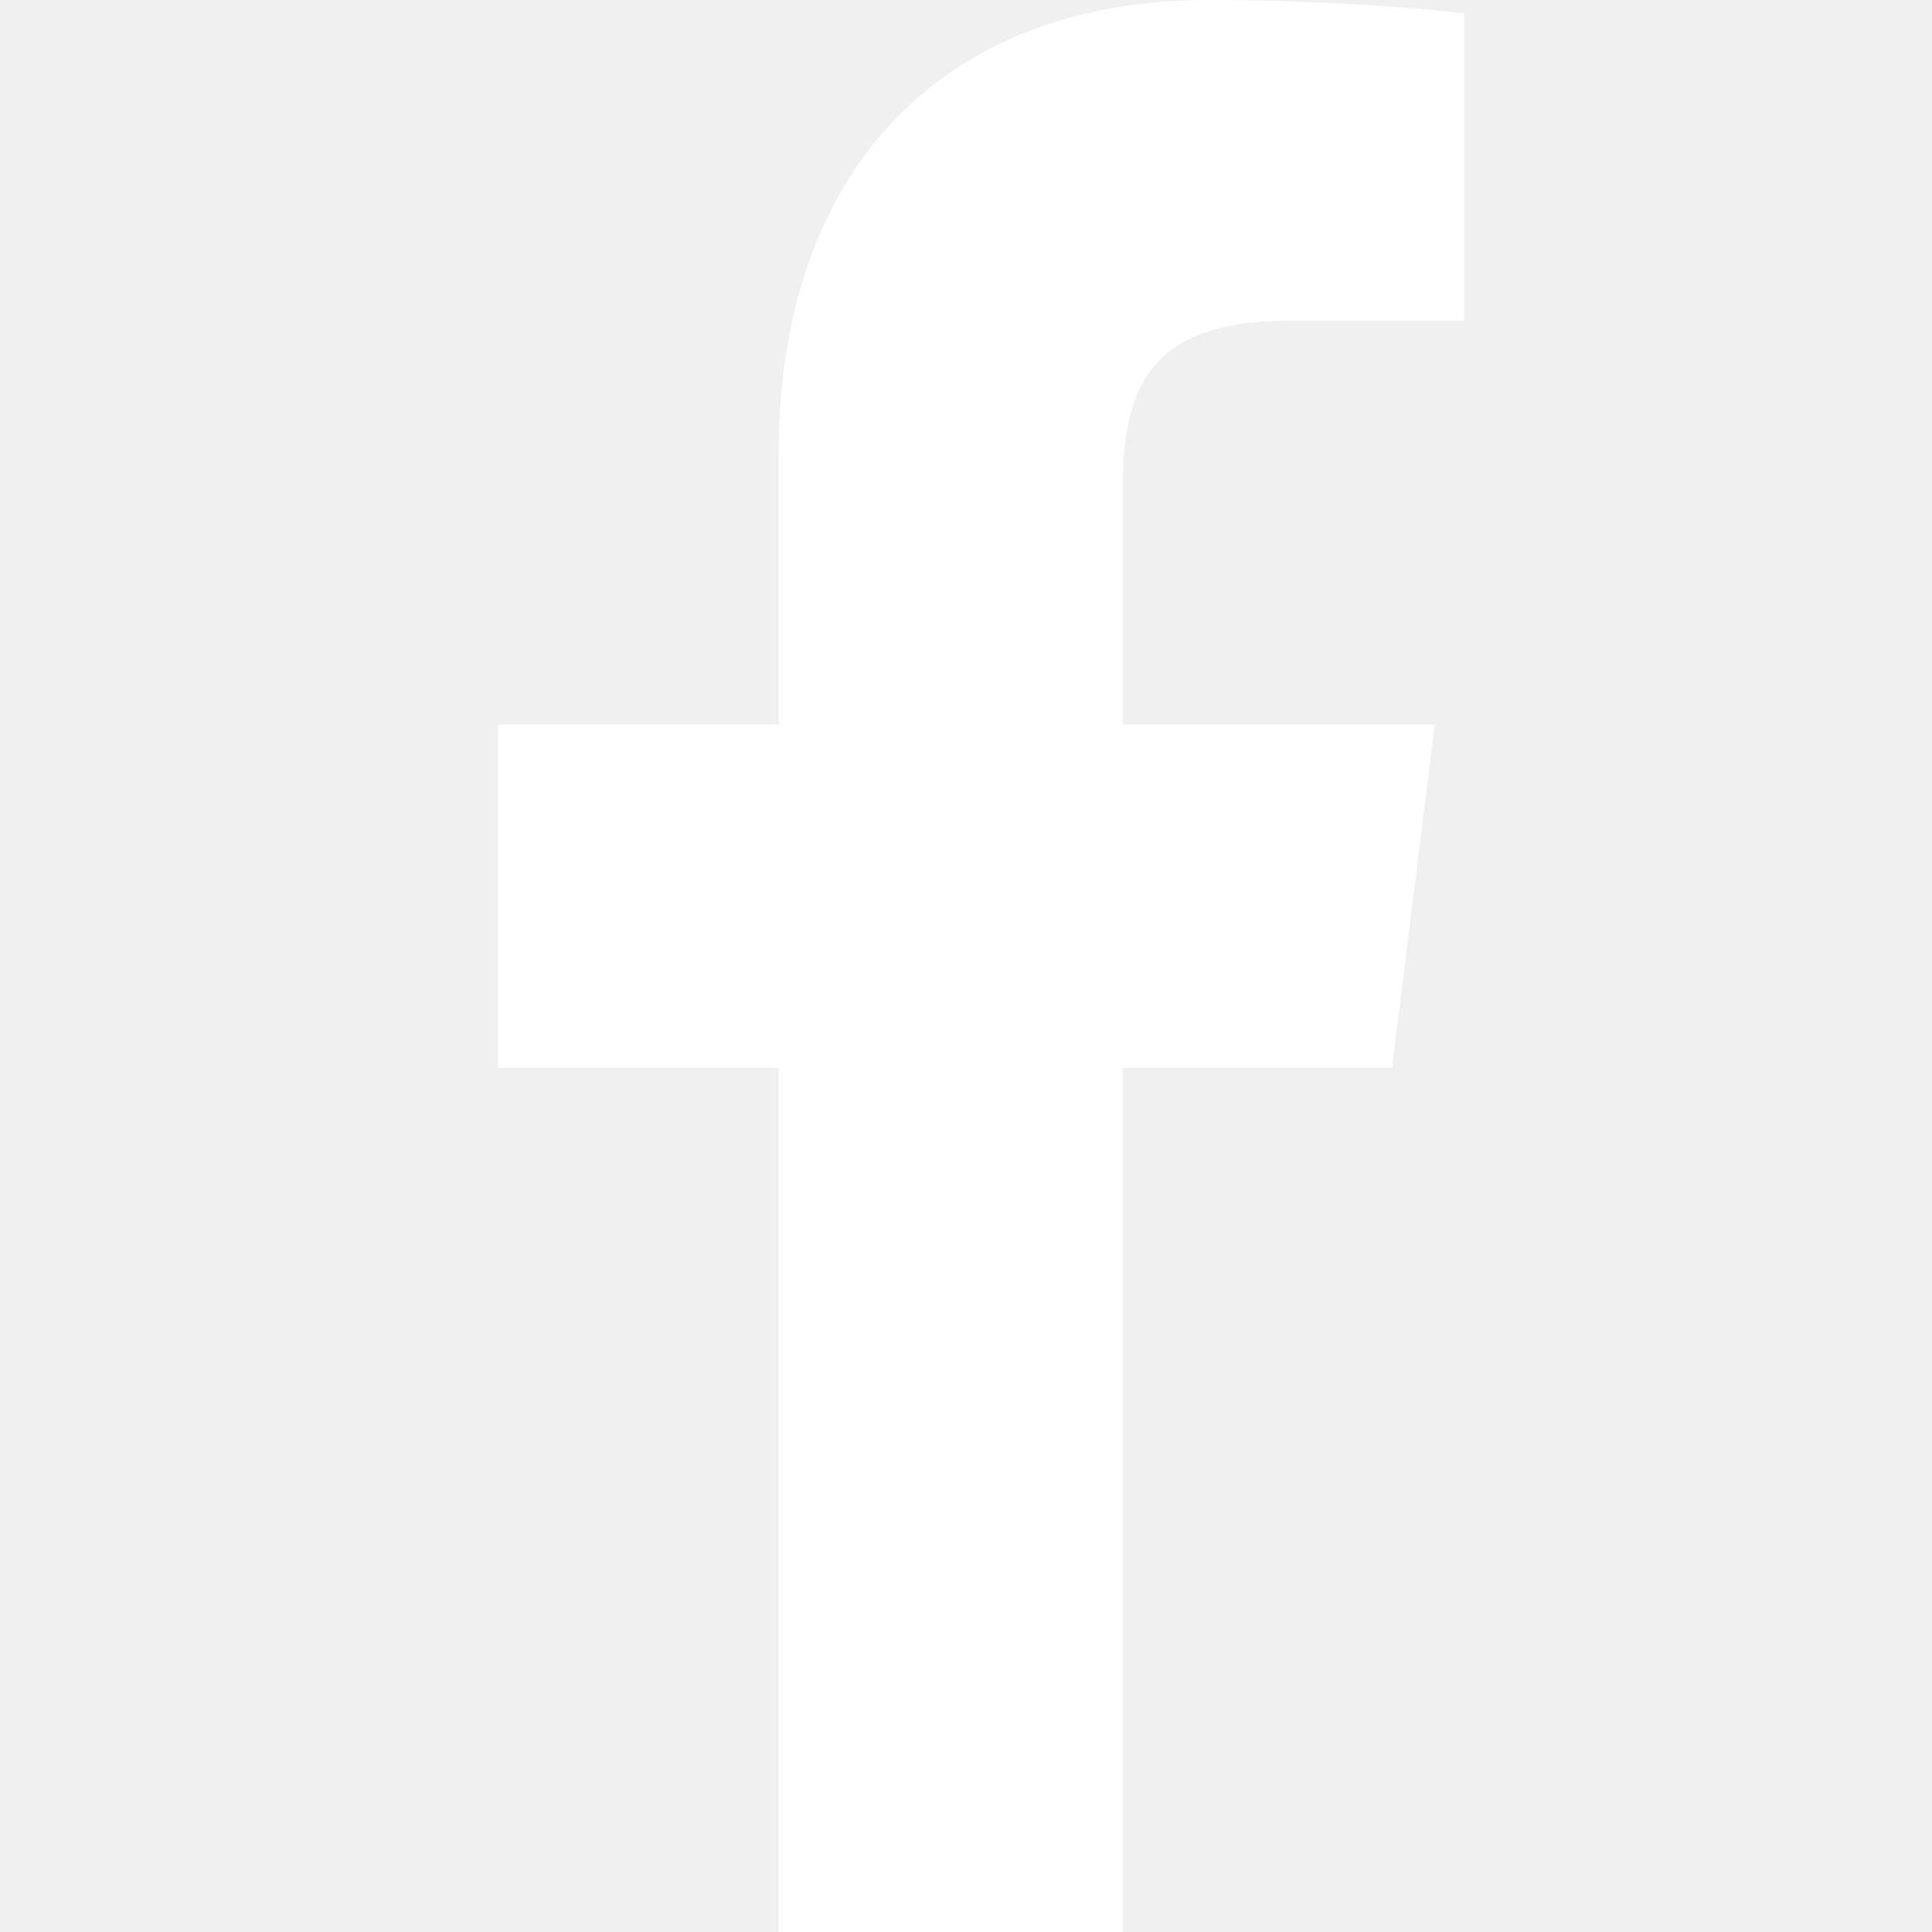
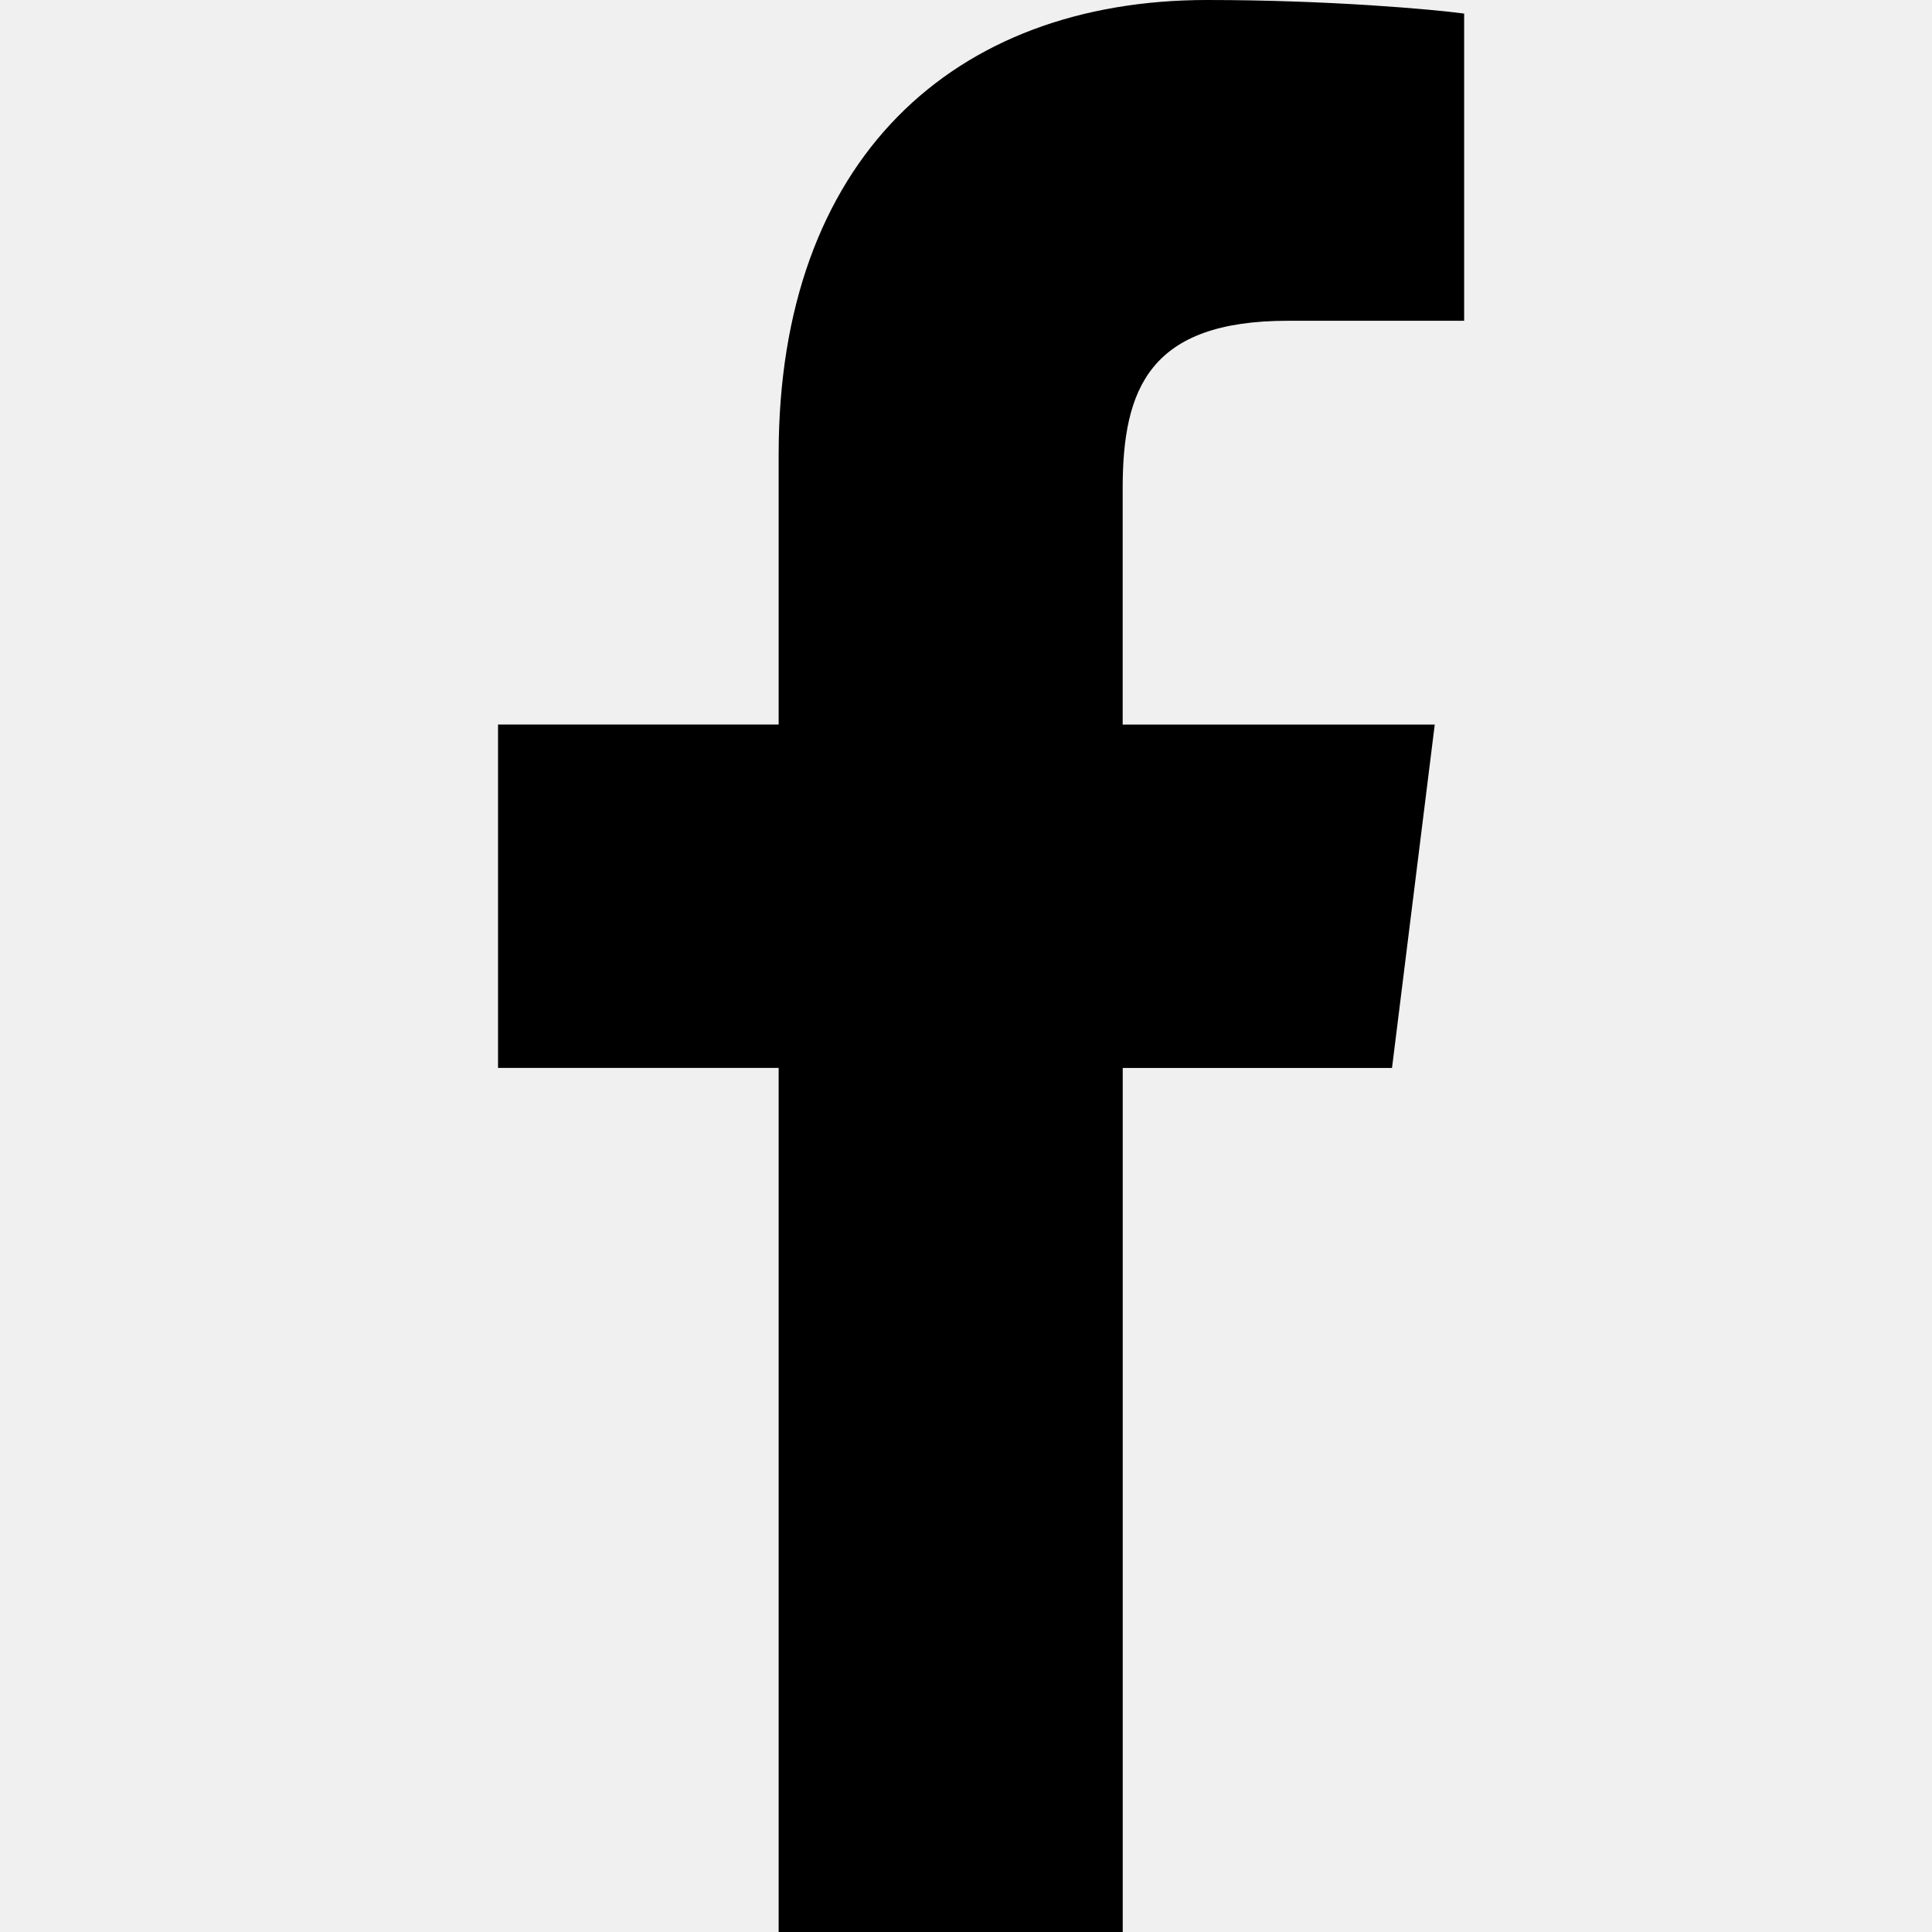
- <svg xmlns="http://www.w3.org/2000/svg" width="32" height="32" viewBox="0 0 32 32" fill="none">
-   <g clip-path="url(#clip0)">
-     <path d="M21.329 5.313H24.251V0.225C23.747 0.156 22.013 0 19.995 0C15.783 0 12.897 2.649 12.897 7.519V12H8.249V17.688H12.897V32H18.596V17.689H23.056L23.764 12.001H18.595V8.083C18.596 6.439 19.039 5.313 21.329 5.313Z" fill="white" />
+ <svg xmlns="http://www.w3.org/2000/svg" viewBox="0 0 32 32">
+   <g>
+     <path d="M21.329 5.313H24.251V0.225C23.747 0.156 22.013 0 19.995 0C15.783 0 12.897 2.649 12.897 7.519V12H8.249V17.688H12.897V32H18.596V17.689H23.056L23.764 12.001H18.595V8.083C18.596 6.439 19.039 5.313 21.329 5.313Z" />
  </g>
-   <defs>
-     <clipPath id="clip0">
-       <rect width="32" height="32" fill="white" />
-     </clipPath>
-   </defs>
</svg>
